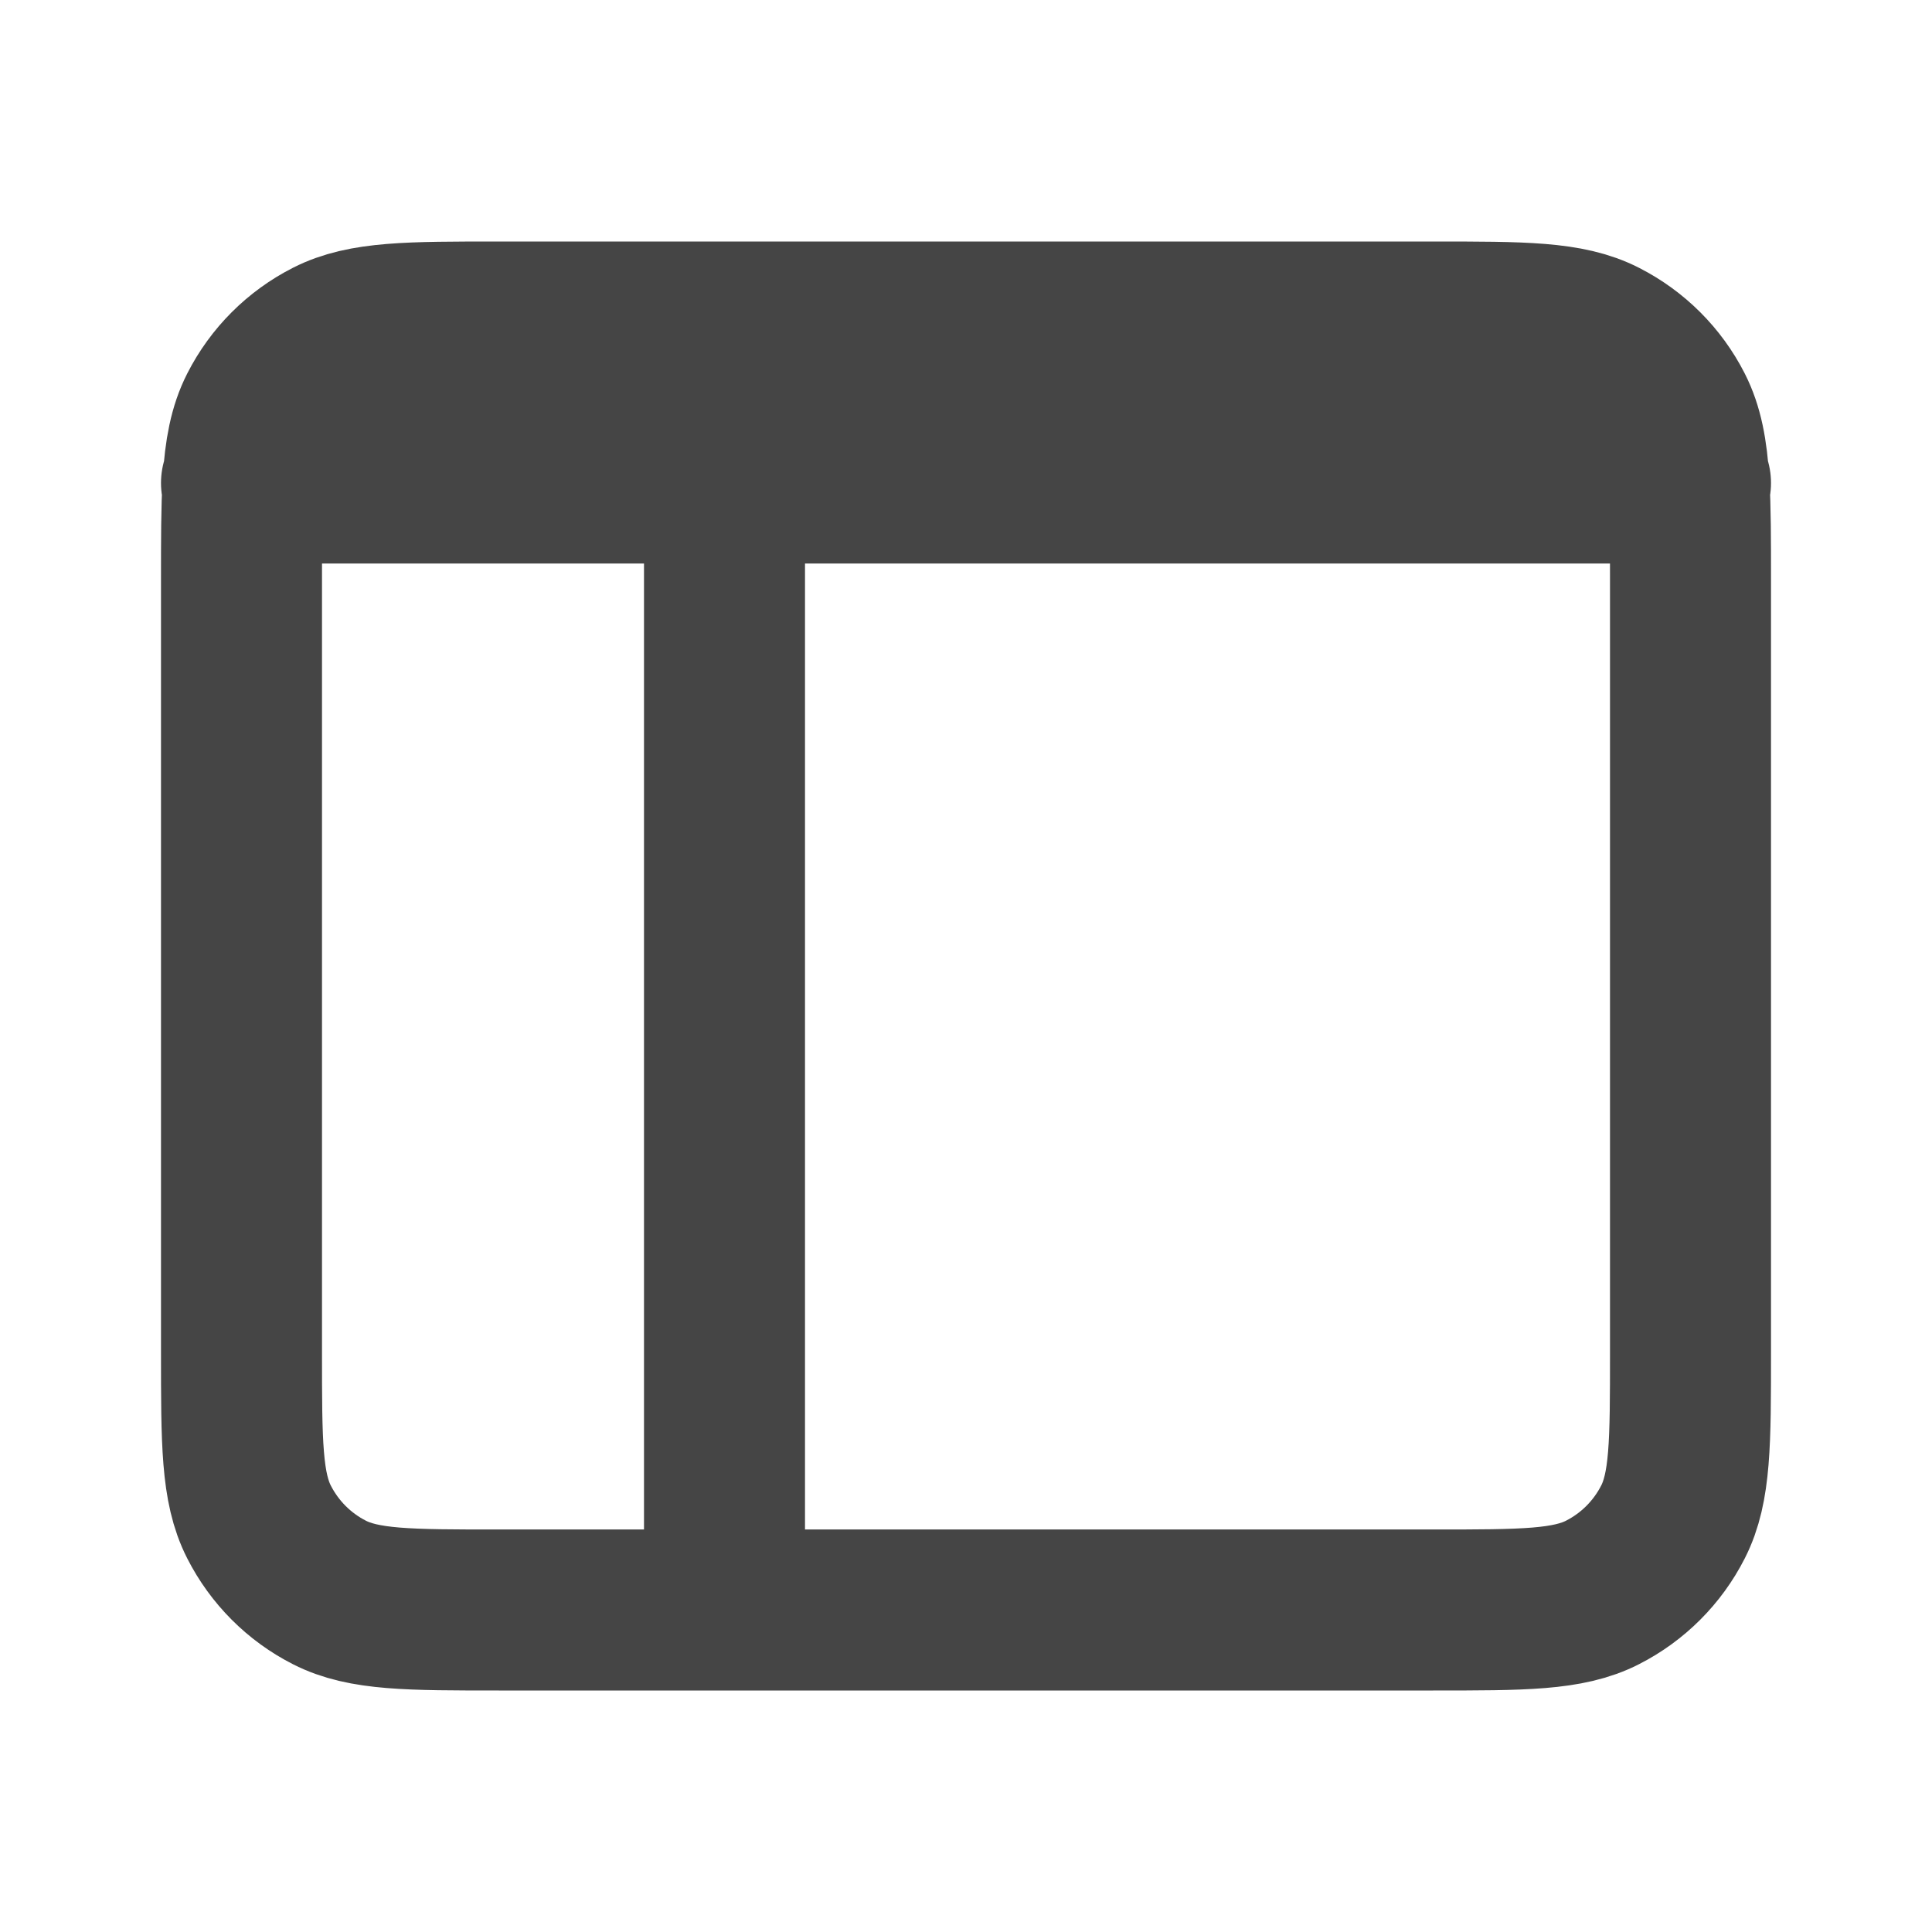
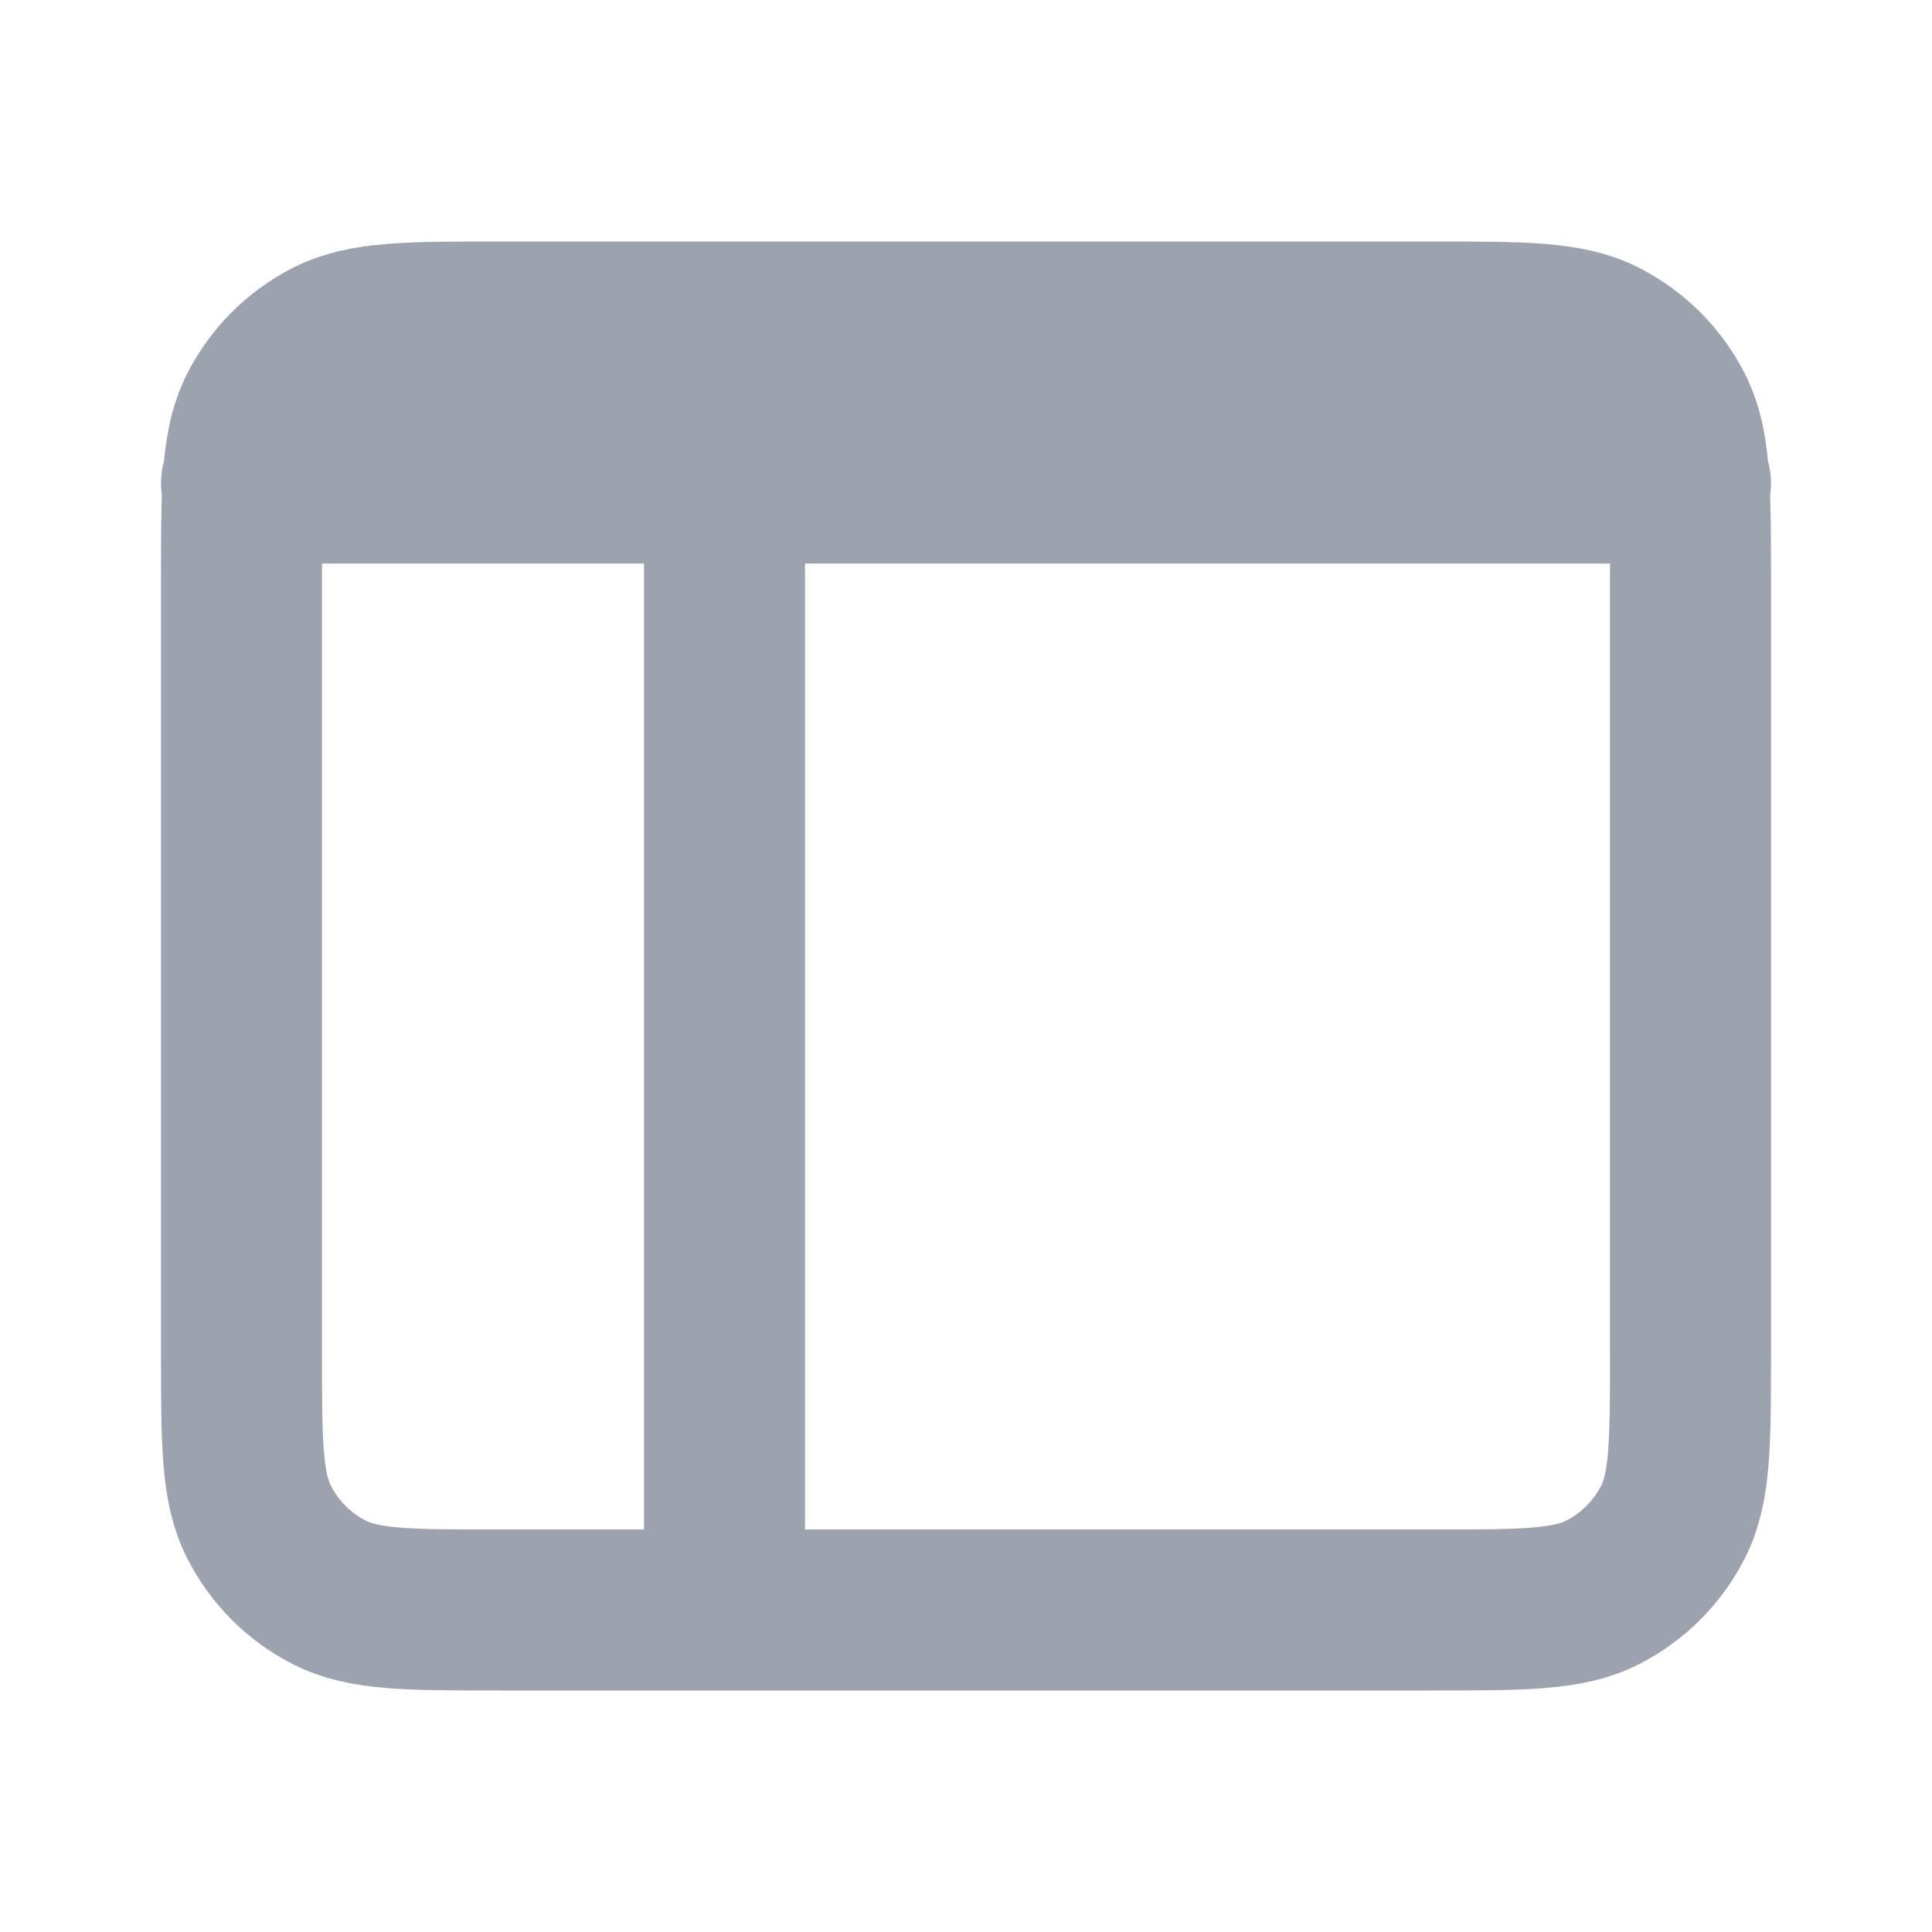
<svg xmlns="http://www.w3.org/2000/svg" width="24" height="24" viewBox="0 0 24 24" fill="none">
-   <path d="M3 6H3.019M3.019 6H9M3.019 6C3 6.314 3 6.702 3 7.2V16.8C3 17.92 3 18.48 3.218 18.907C3.41 19.284 3.715 19.59 4.092 19.782C4.519 20 5.079 20 6.197 20L9 20M3.019 6C3.043 5.608 3.097 5.329 3.218 5.092C3.41 4.715 3.715 4.41 4.092 4.218C4.52 4 5.08 4 6.2 4H17.8C18.92 4 19.48 4 19.907 4.218C20.284 4.41 20.59 4.715 20.782 5.092C20.903 5.329 20.957 5.608 20.981 6M9 6H20.981M9 6V20M20.981 6H21M20.981 6C21 6.314 21 6.7 21 7.197L21 16.803C21 17.921 21 18.48 20.782 18.907C20.59 19.284 20.284 19.59 19.907 19.782C19.48 20 18.921 20 17.803 20H9" stroke="#454545" stroke-width="2" stroke-linecap="round" stroke-linejoin="round" />
+   <path d="M3 6H3.019M3.019 6H9M3.019 6C3 6.314 3 6.702 3 7.2V16.8C3 17.92 3 18.48 3.218 18.907C3.41 19.284 3.715 19.59 4.092 19.782C4.519 20 5.079 20 6.197 20L9 20M3.019 6C3.043 5.608 3.097 5.329 3.218 5.092C3.41 4.715 3.715 4.41 4.092 4.218C4.52 4 5.08 4 6.2 4H17.8C18.92 4 19.48 4 19.907 4.218C20.284 4.41 20.59 4.715 20.782 5.092C20.903 5.329 20.957 5.608 20.981 6M9 6H20.981M9 6V20M20.981 6H21M20.981 6C21 6.314 21 6.7 21 7.197L21 16.803C21 17.921 21 18.48 20.782 18.907C20.59 19.284 20.284 19.59 19.907 19.782C19.48 20 18.921 20 17.803 20H9" stroke="#9ca3af" stroke-width="2" stroke-linecap="round" stroke-linejoin="round" />
</svg>
